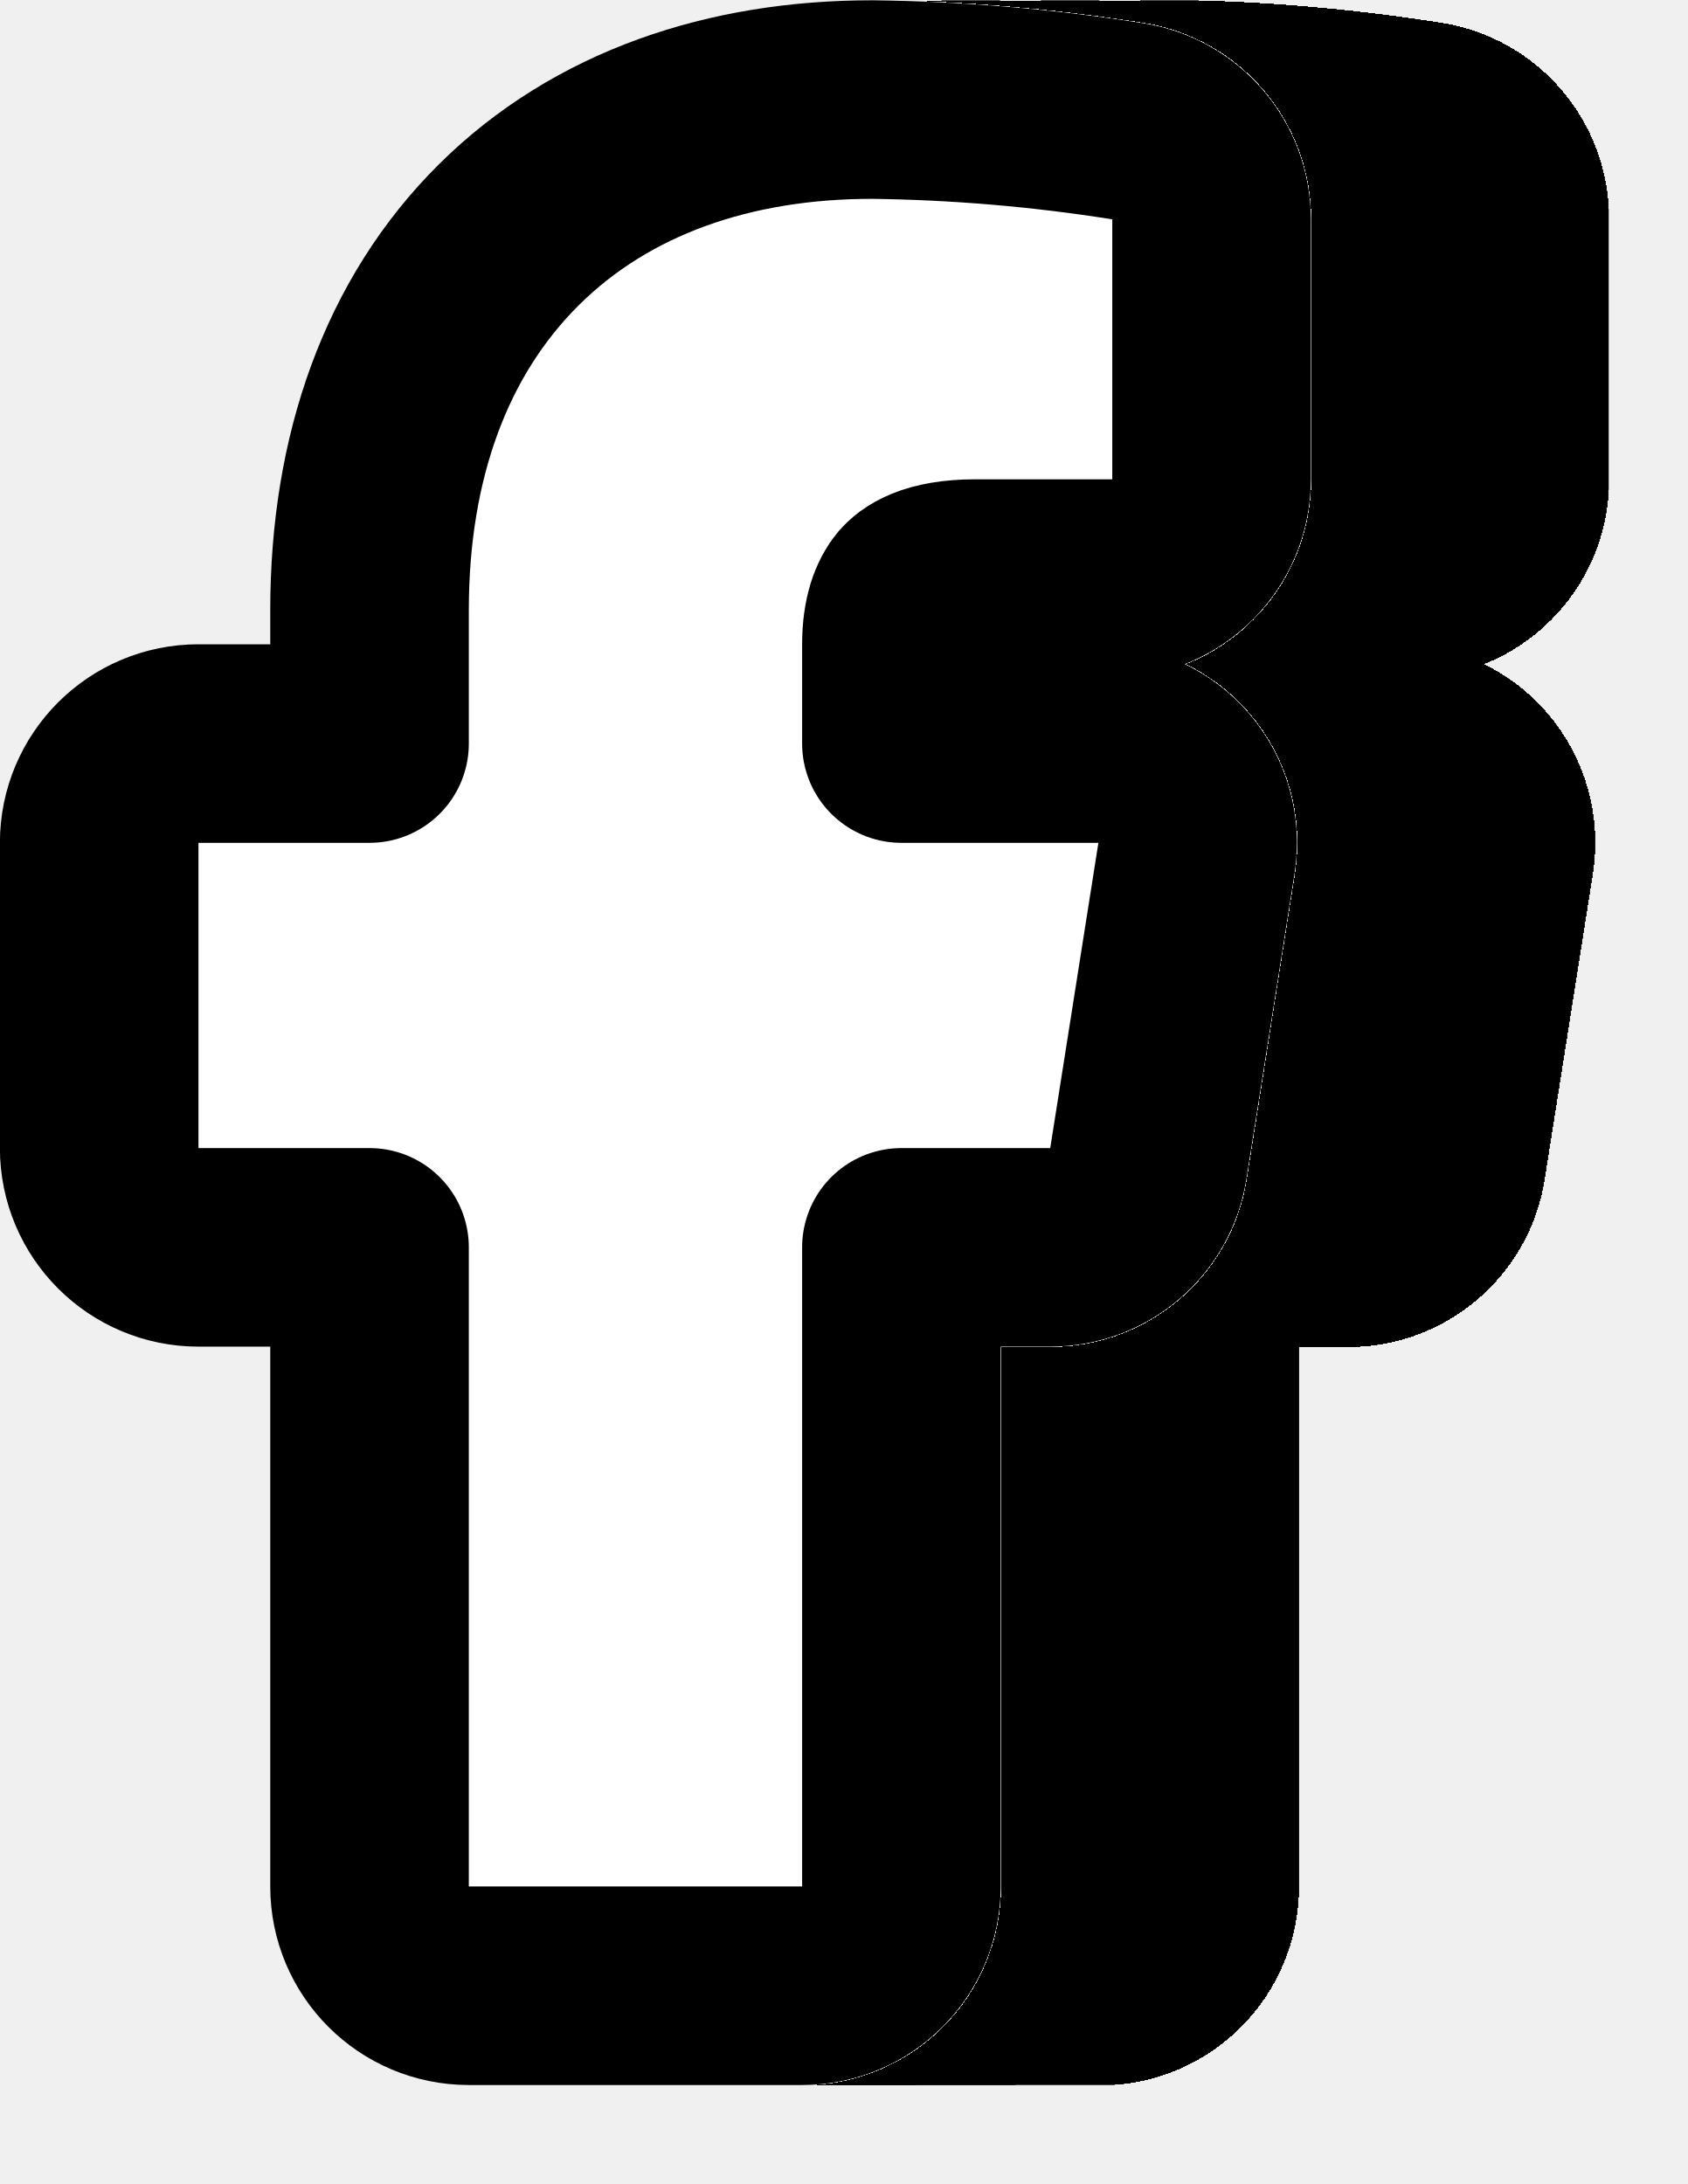
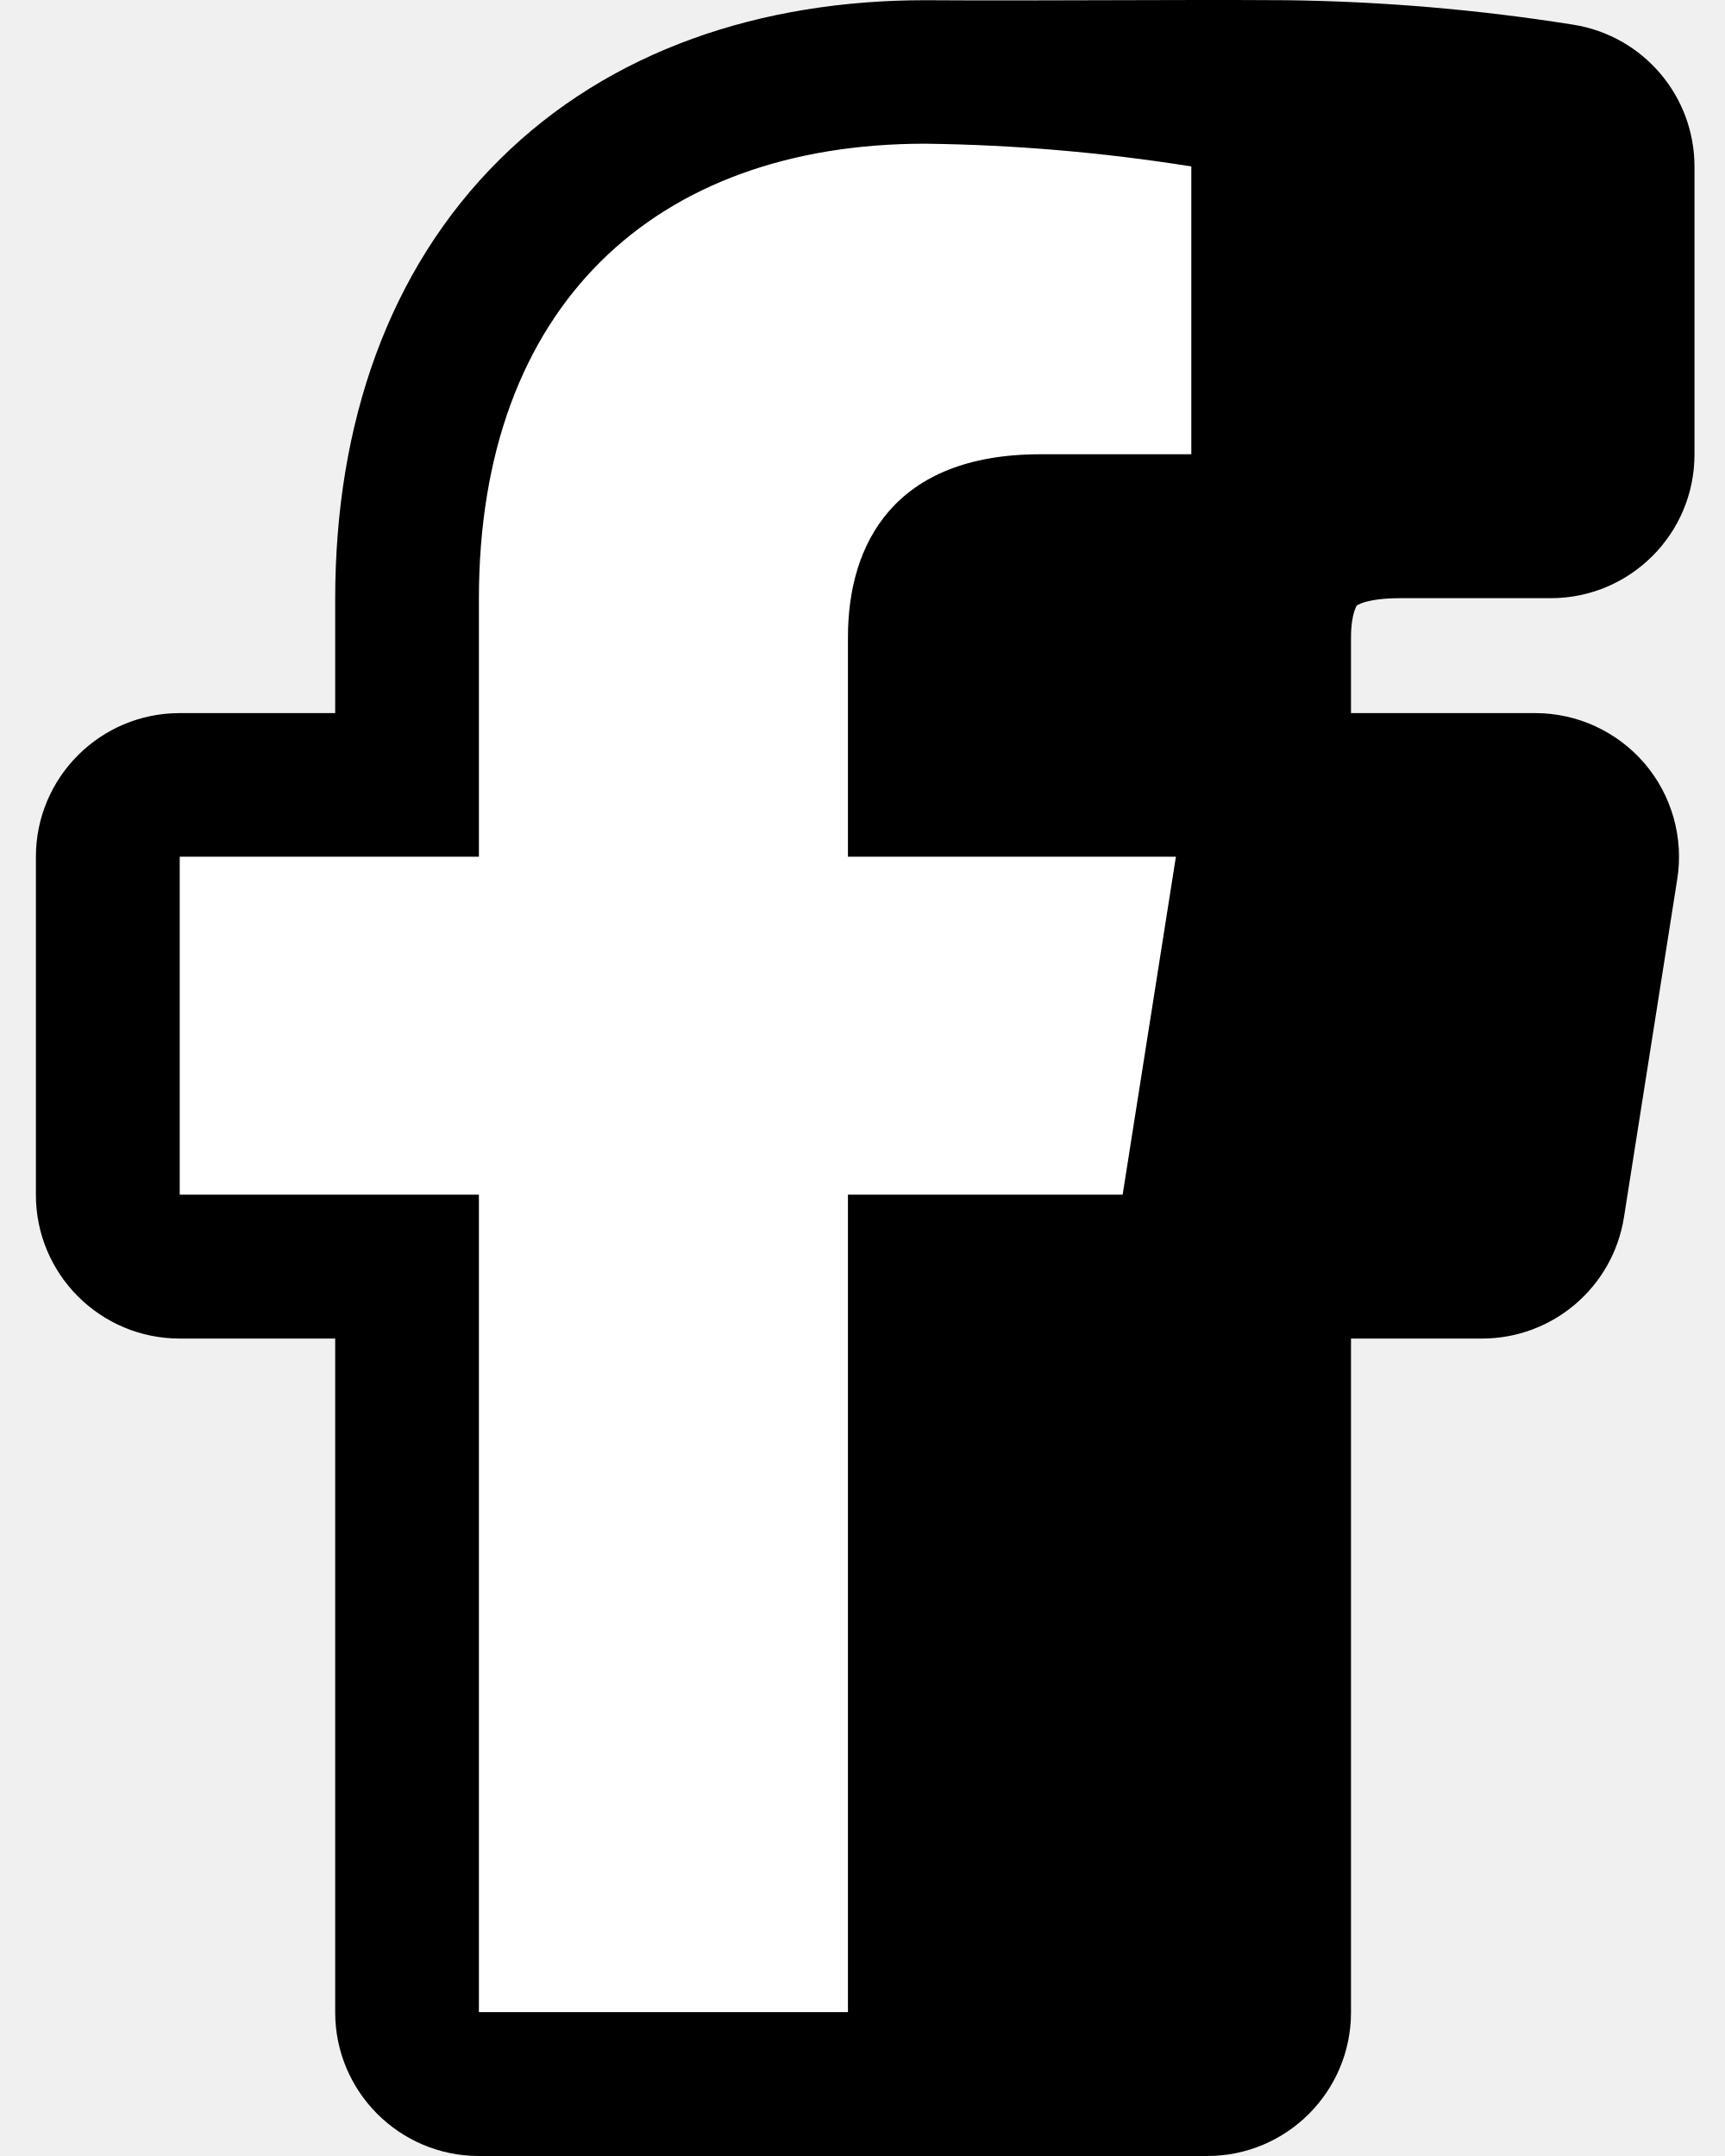
- <svg xmlns="http://www.w3.org/2000/svg" width="17" height="22" viewBox="0 0 17 22" fill="none">
-   <g filter="url(#filter0_ddd_1131_2942)">
-     <path d="M10.578 12.565C11.07 12.565 11.49 12.207 11.566 11.72L12.051 8.645C12.096 8.356 12.013 8.062 11.823 7.84C11.633 7.618 11.355 7.49 11.063 7.49H9.079V6.491C9.079 6.218 9.148 6.07 9.207 6.001C9.244 5.959 9.377 5.828 9.827 5.828H11.203C11.755 5.828 12.203 5.381 12.203 4.828V2.21C12.203 1.718 11.846 1.299 11.361 1.222C10.511 1.087 9.653 1.014 8.793 1.003L8.793 1.003H8.781C7.354 1.003 6.062 1.435 5.126 2.364C4.188 3.295 3.722 4.609 3.722 6.145V7.49H1.999C1.447 7.49 0.999 7.937 0.999 8.49V11.565C0.999 12.117 1.447 12.565 1.999 12.565H3.722V19.003C3.722 19.555 4.169 20.003 4.722 20.003H8.079C8.631 20.003 9.079 19.555 9.079 19.003V12.565H10.578Z" fill="white" stroke="black" stroke-width="2" stroke-linejoin="round" />
-   </g>
-   <defs>
-     <filter id="filter0_ddd_1131_2942" x="-0.001" y="0.003" width="16.204" height="21" filterUnits="userSpaceOnUse" color-interpolation-filters="sRGB">
-       <feFlood flood-opacity="0" result="BackgroundImageFix" />
-       <feColorMatrix in="SourceAlpha" type="matrix" values="0 0 0 0 0 0 0 0 0 0 0 0 0 0 0 0 0 0 127 0" result="hardAlpha" />
-       <feOffset dx="3" />
-       <feComposite in2="hardAlpha" operator="out" />
-       <feColorMatrix type="matrix" values="0 0 0 0 0 0 0 0 0 0 0 0 0 0 0 0 0 0 1 0" />
-       <feBlend mode="normal" in2="BackgroundImageFix" result="effect1_dropShadow_1131_2942" />
-       <feColorMatrix in="SourceAlpha" type="matrix" values="0 0 0 0 0 0 0 0 0 0 0 0 0 0 0 0 0 0 127 0" result="hardAlpha" />
-       <feOffset dx="2" />
-       <feComposite in2="hardAlpha" operator="out" />
-       <feColorMatrix type="matrix" values="0 0 0 0 0 0 0 0 0 0 0 0 0 0 0 0 0 0 1 0" />
-       <feBlend mode="normal" in2="effect1_dropShadow_1131_2942" result="effect2_dropShadow_1131_2942" />
-       <feColorMatrix in="SourceAlpha" type="matrix" values="0 0 0 0 0 0 0 0 0 0 0 0 0 0 0 0 0 0 127 0" result="hardAlpha" />
-       <feOffset dx="1" />
-       <feComposite in2="hardAlpha" operator="out" />
-       <feColorMatrix type="matrix" values="0 0 0 0 0 0 0 0 0 0 0 0 0 0 0 0 0 0 1 0" />
-       <feBlend mode="normal" in2="effect2_dropShadow_1131_2942" result="effect3_dropShadow_1131_2942" />
-       <feBlend mode="normal" in="SourceGraphic" in2="effect3_dropShadow_1131_2942" result="shape" />
-     </filter>
-   </defs>
+ <svg xmlns="http://www.w3.org/2000/svg" width="16" height="20" viewBox="0 0 16 20" fill="none">
+   <path d="M11.93 0.002C12.822 0.013 13.713 0.089 14.593 0.229C15.241 0.332 15.717 0.89 15.717 1.546V4.216C15.717 4.952 15.12 5.549 14.383 5.549H12.981C12.777 5.549 12.668 5.58 12.623 5.598C12.6 5.607 12.59 5.614 12.587 5.616L12.585 5.618L12.585 5.618L12.584 5.619L12.582 5.622L12.581 5.624L12.579 5.627C12.575 5.636 12.568 5.651 12.56 5.675C12.545 5.725 12.531 5.803 12.531 5.91V6.615H14.24C14.63 6.615 15 6.786 15.254 7.082C15.507 7.378 15.618 7.771 15.557 8.156L15.063 11.291C14.961 11.939 14.403 12.417 13.746 12.417H12.531V18.667C12.531 19.403 11.934 20 11.198 20H4.442C3.706 20 3.109 19.403 3.109 18.667V12.417H1.667C0.93 12.417 0.333 11.82 0.333 11.084V7.948C0.333 7.212 0.93 6.615 1.667 6.615H3.109V5.558C3.109 3.929 3.605 2.501 4.634 1.48C5.66 0.462 7.063 0.002 8.581 0.002C9.697 0.009 10.814 -0.005 11.93 0.002Z" fill="black" />
+   <path d="M10.413 11.082L10.907 7.947H7.865V5.909C7.865 5.051 8.29 4.214 9.648 4.214H11.05V1.544C10.233 1.414 9.408 1.343 8.581 1.333C6.077 1.333 4.442 2.837 4.442 5.556V7.947H1.667V11.082H4.442V18.665H7.865V11.082H10.413Z" fill="white" />
</svg>
